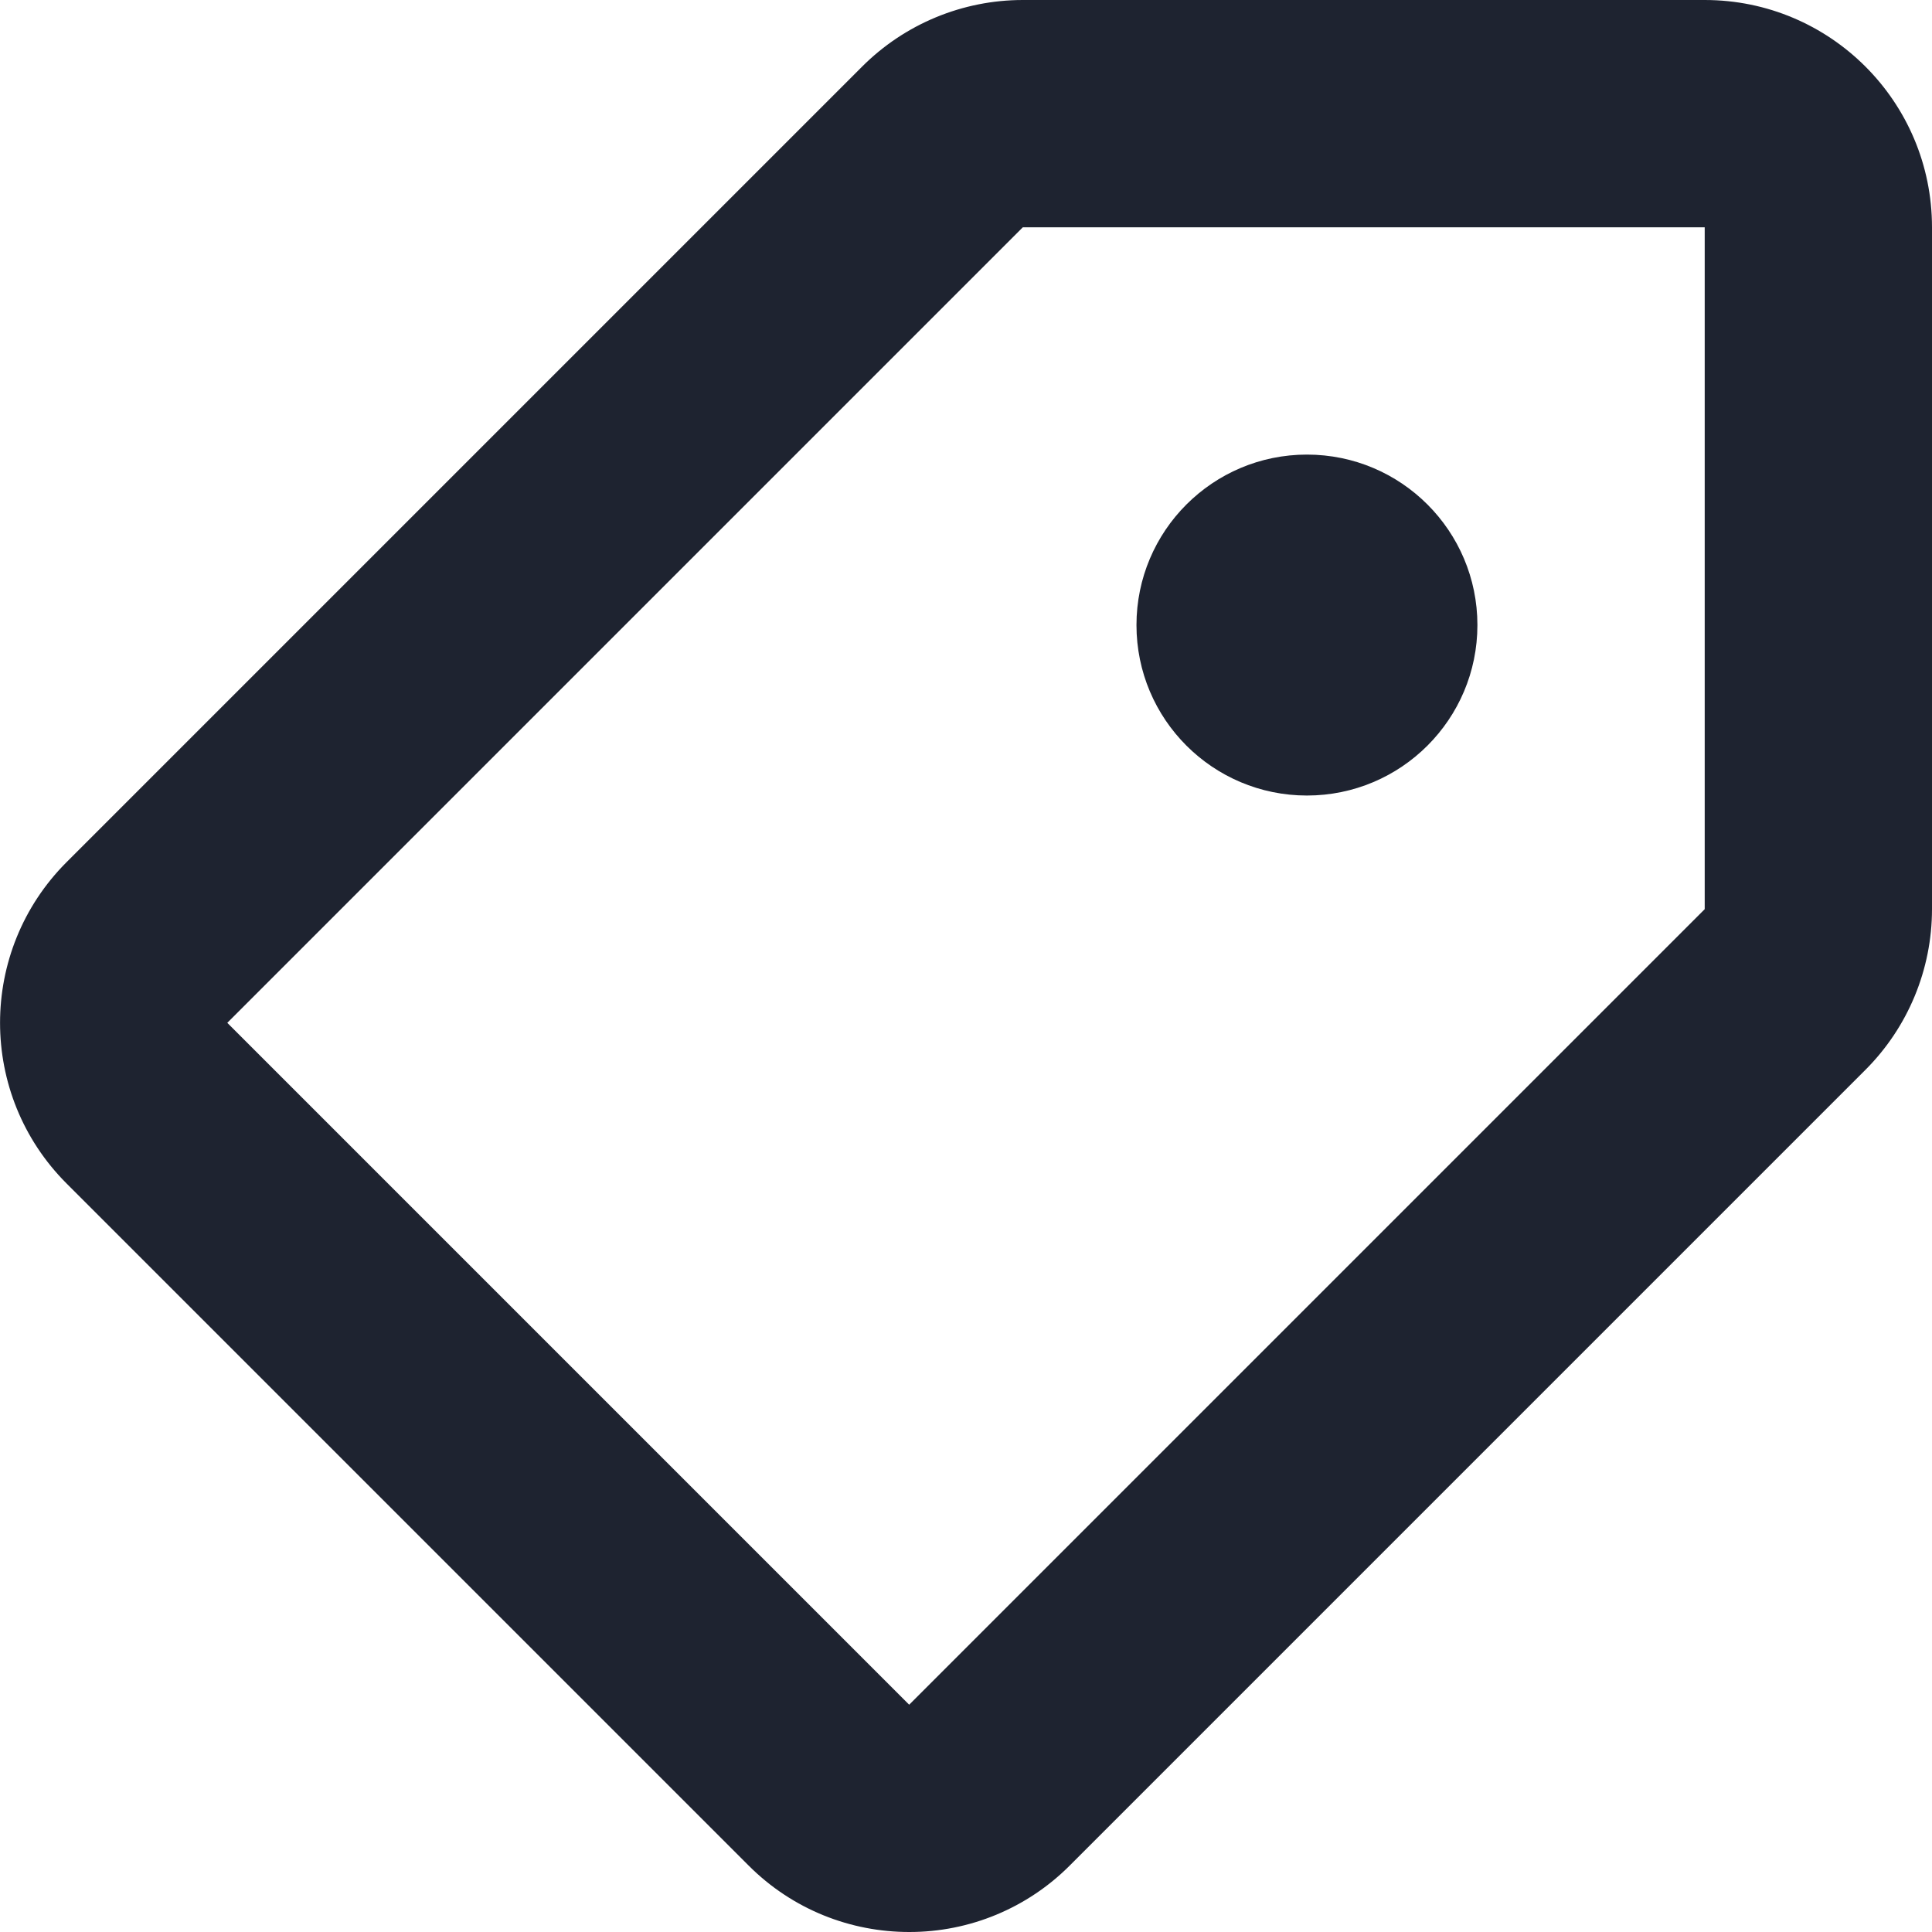
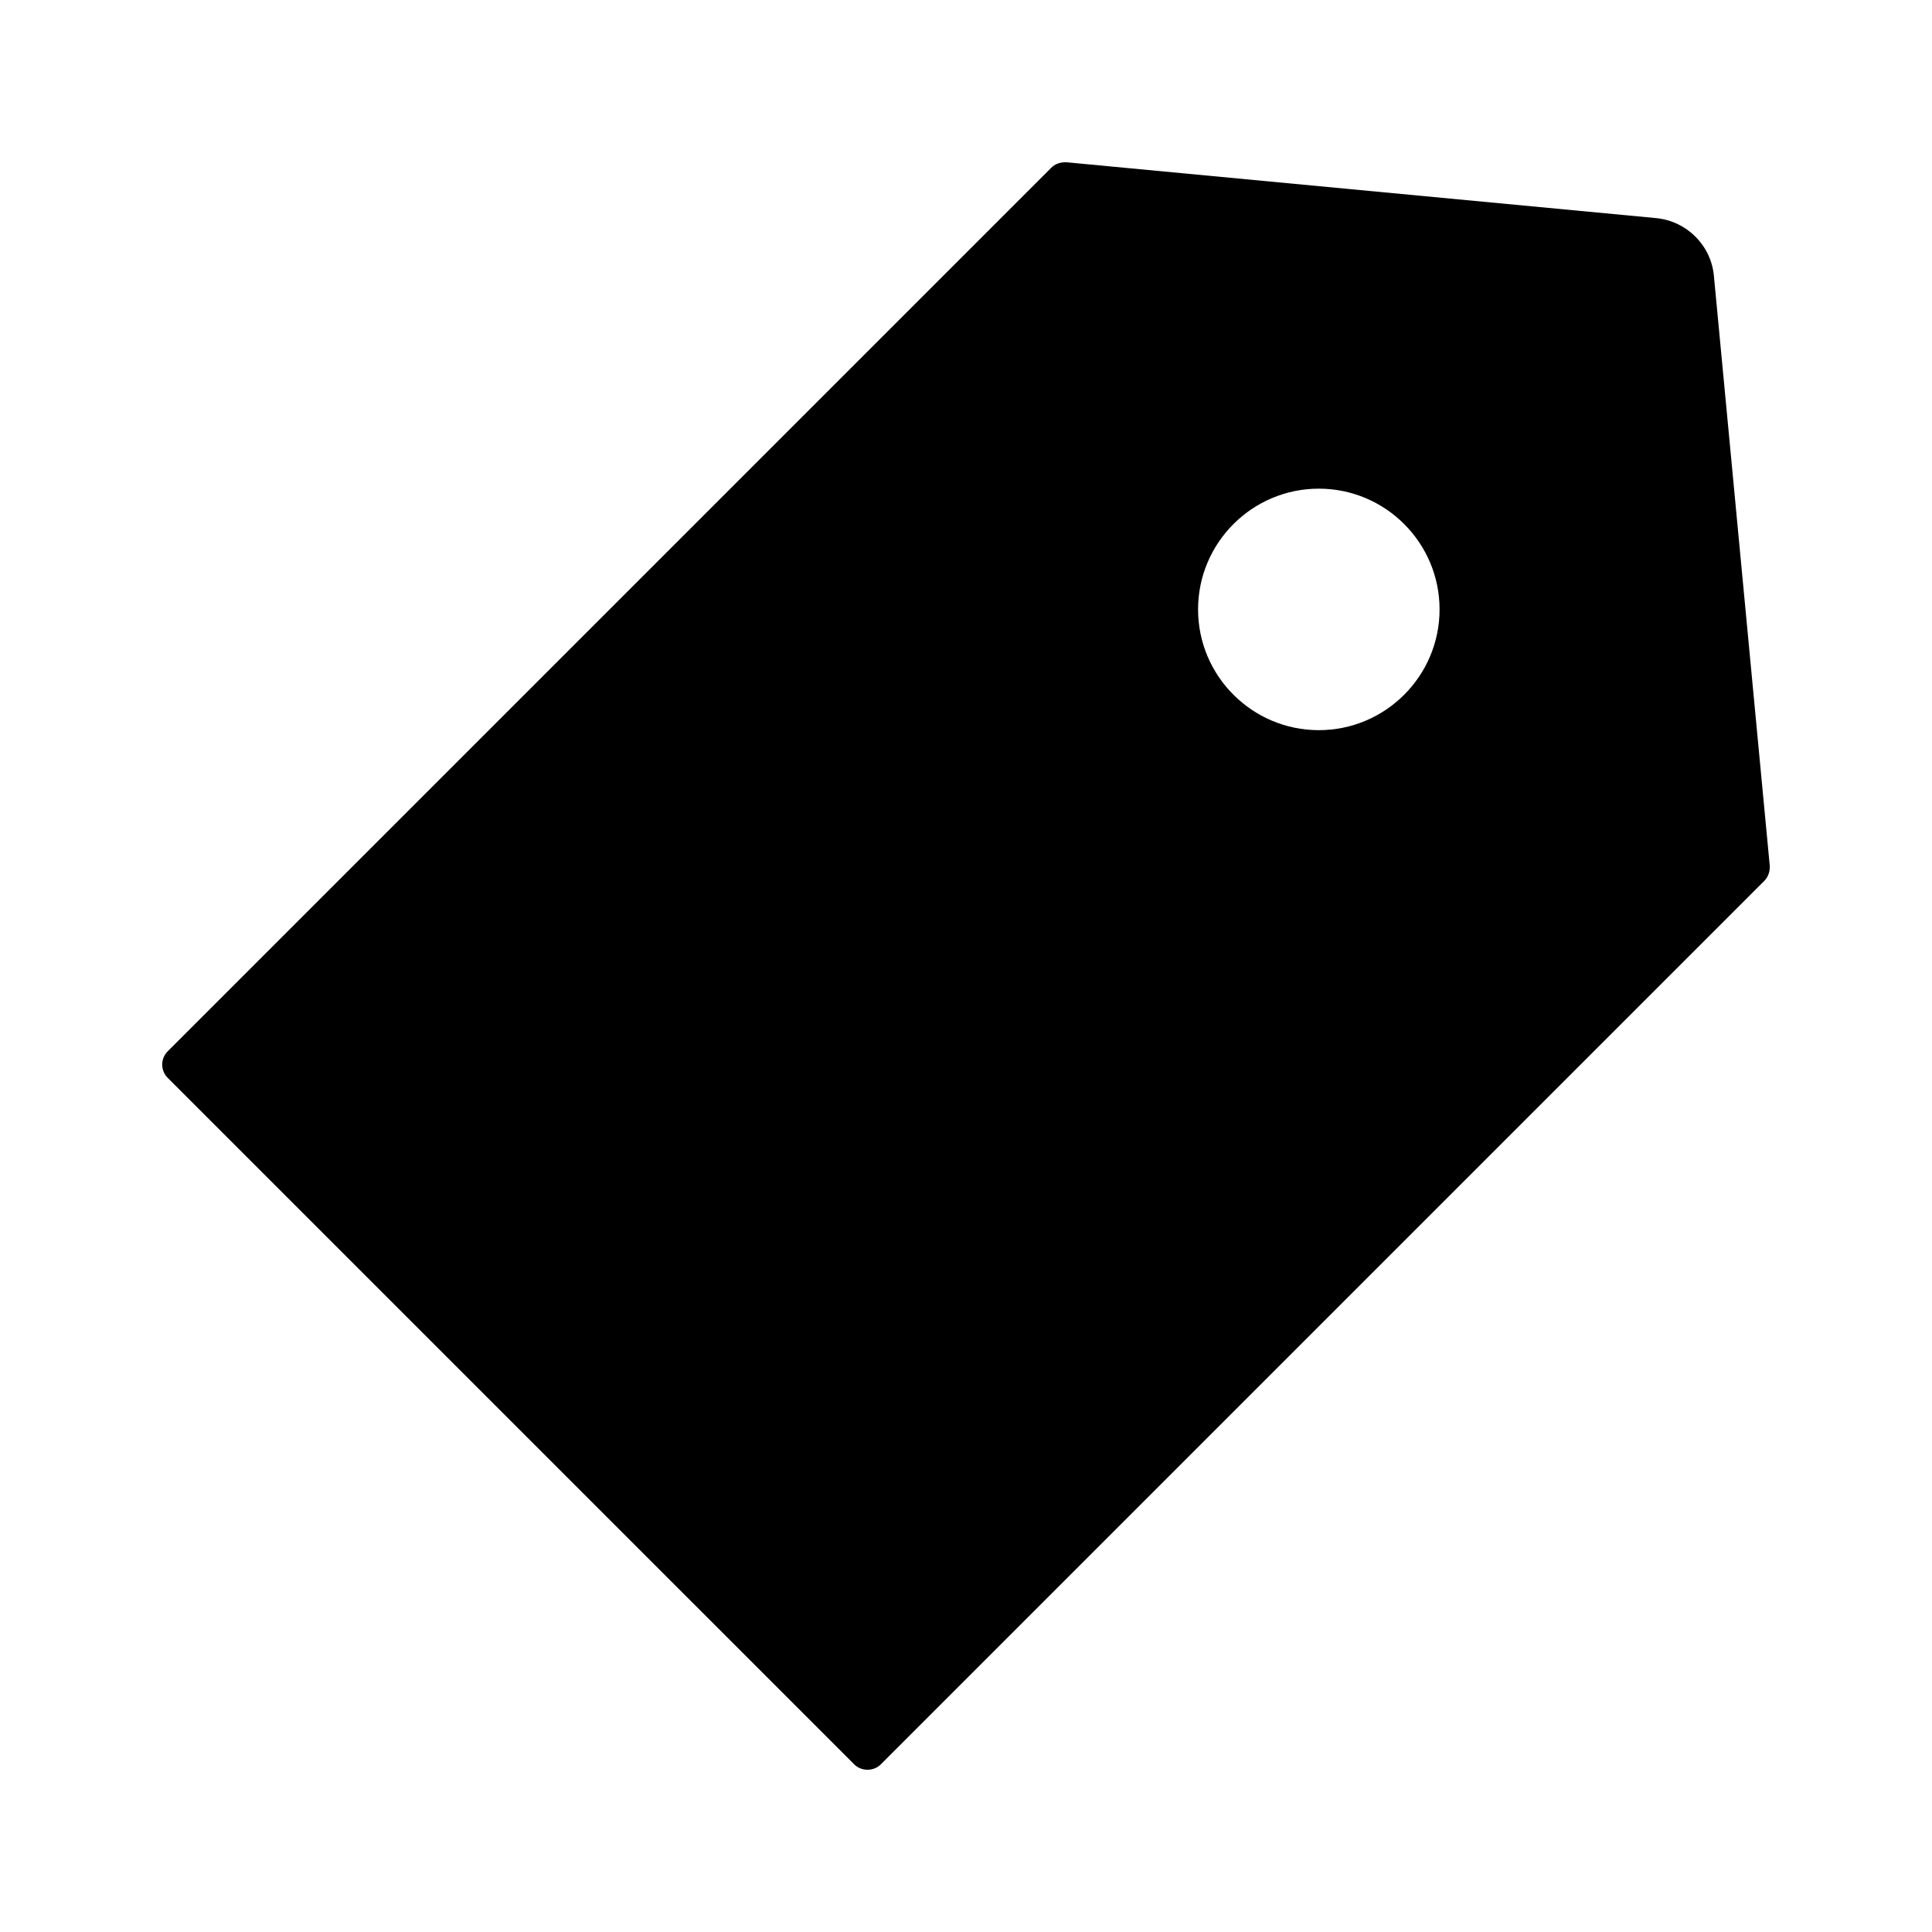
- <svg xmlns="http://www.w3.org/2000/svg" t="1627128320379" class="icon" viewBox="0 0 1024 1024" version="1.1" p-id="2711" width="200" height="200">
+ <svg xmlns="http://www.w3.org/2000/svg" t="1627132787220" class="icon" viewBox="0 0 1024 1024" version="1.1" p-id="8831" width="200" height="200">
  <defs>
    <style type="text/css">@font-face { font-family: feedback-iconfont; src: url("//at.alicdn.com/t/font_1031158_1uhr8ri0pk5.eot?#iefix") format("embedded-opentype"), url("//at.alicdn.com/t/font_1031158_1uhr8ri0pk5.woff2") format("woff2"), url("//at.alicdn.com/t/font_1031158_1uhr8ri0pk5.woff") format("woff"), url("//at.alicdn.com/t/font_1031158_1uhr8ri0pk5.ttf") format("truetype"), url("//at.alicdn.com/t/font_1031158_1uhr8ri0pk5.svg#iconfont") format("svg"); }
</style>
  </defs>
-   <path d="M903.529 0H542.118a120.471 120.471 0 0 0-85.173 35.298l-421.647 421.647a120.471 120.471 0 0 0 0 170.345l361.412 361.412c23.492 23.552 54.332 35.298 85.173 35.298a119.868 119.868 0 0 0 85.173-35.298l421.647-421.647A120.471 120.471 0 0 0 1024 481.882V120.471a120.471 120.471 0 0 0-120.471-120.471z m0 481.882l-421.647 421.647-361.412-361.412 421.647-421.647h361.412v361.412z" fill="#1E2330" p-id="2712" />
-   <path d="M692.706 331.294m-90.353 0a90.353 90.353 0 1 0 180.706 0 90.353 90.353 0 1 0-180.706 0Z" fill="#1E2330" p-id="2713" />
+   <path d="M938 458.8l-29.6-312.6c-1.5-16.2-14.4-29-30.6-30.6L565.2 86h-0.4c-3.2 0-5.7 1-7.6 2.9L88.9 557.2c-3.9 3.9-3.9 10.2 0 14.1l363.8 363.8c1.9 1.9 4.4 2.9 7.1 2.9s5.2-1 7.1-2.9l468.3-468.3c2-2.1 3-5 2.8-8zM699 387c-35.3 0-64-28.7-64-64s28.7-64 64-64 64 28.7 64 64-28.7 64-64 64z" p-id="8832" />
</svg>
